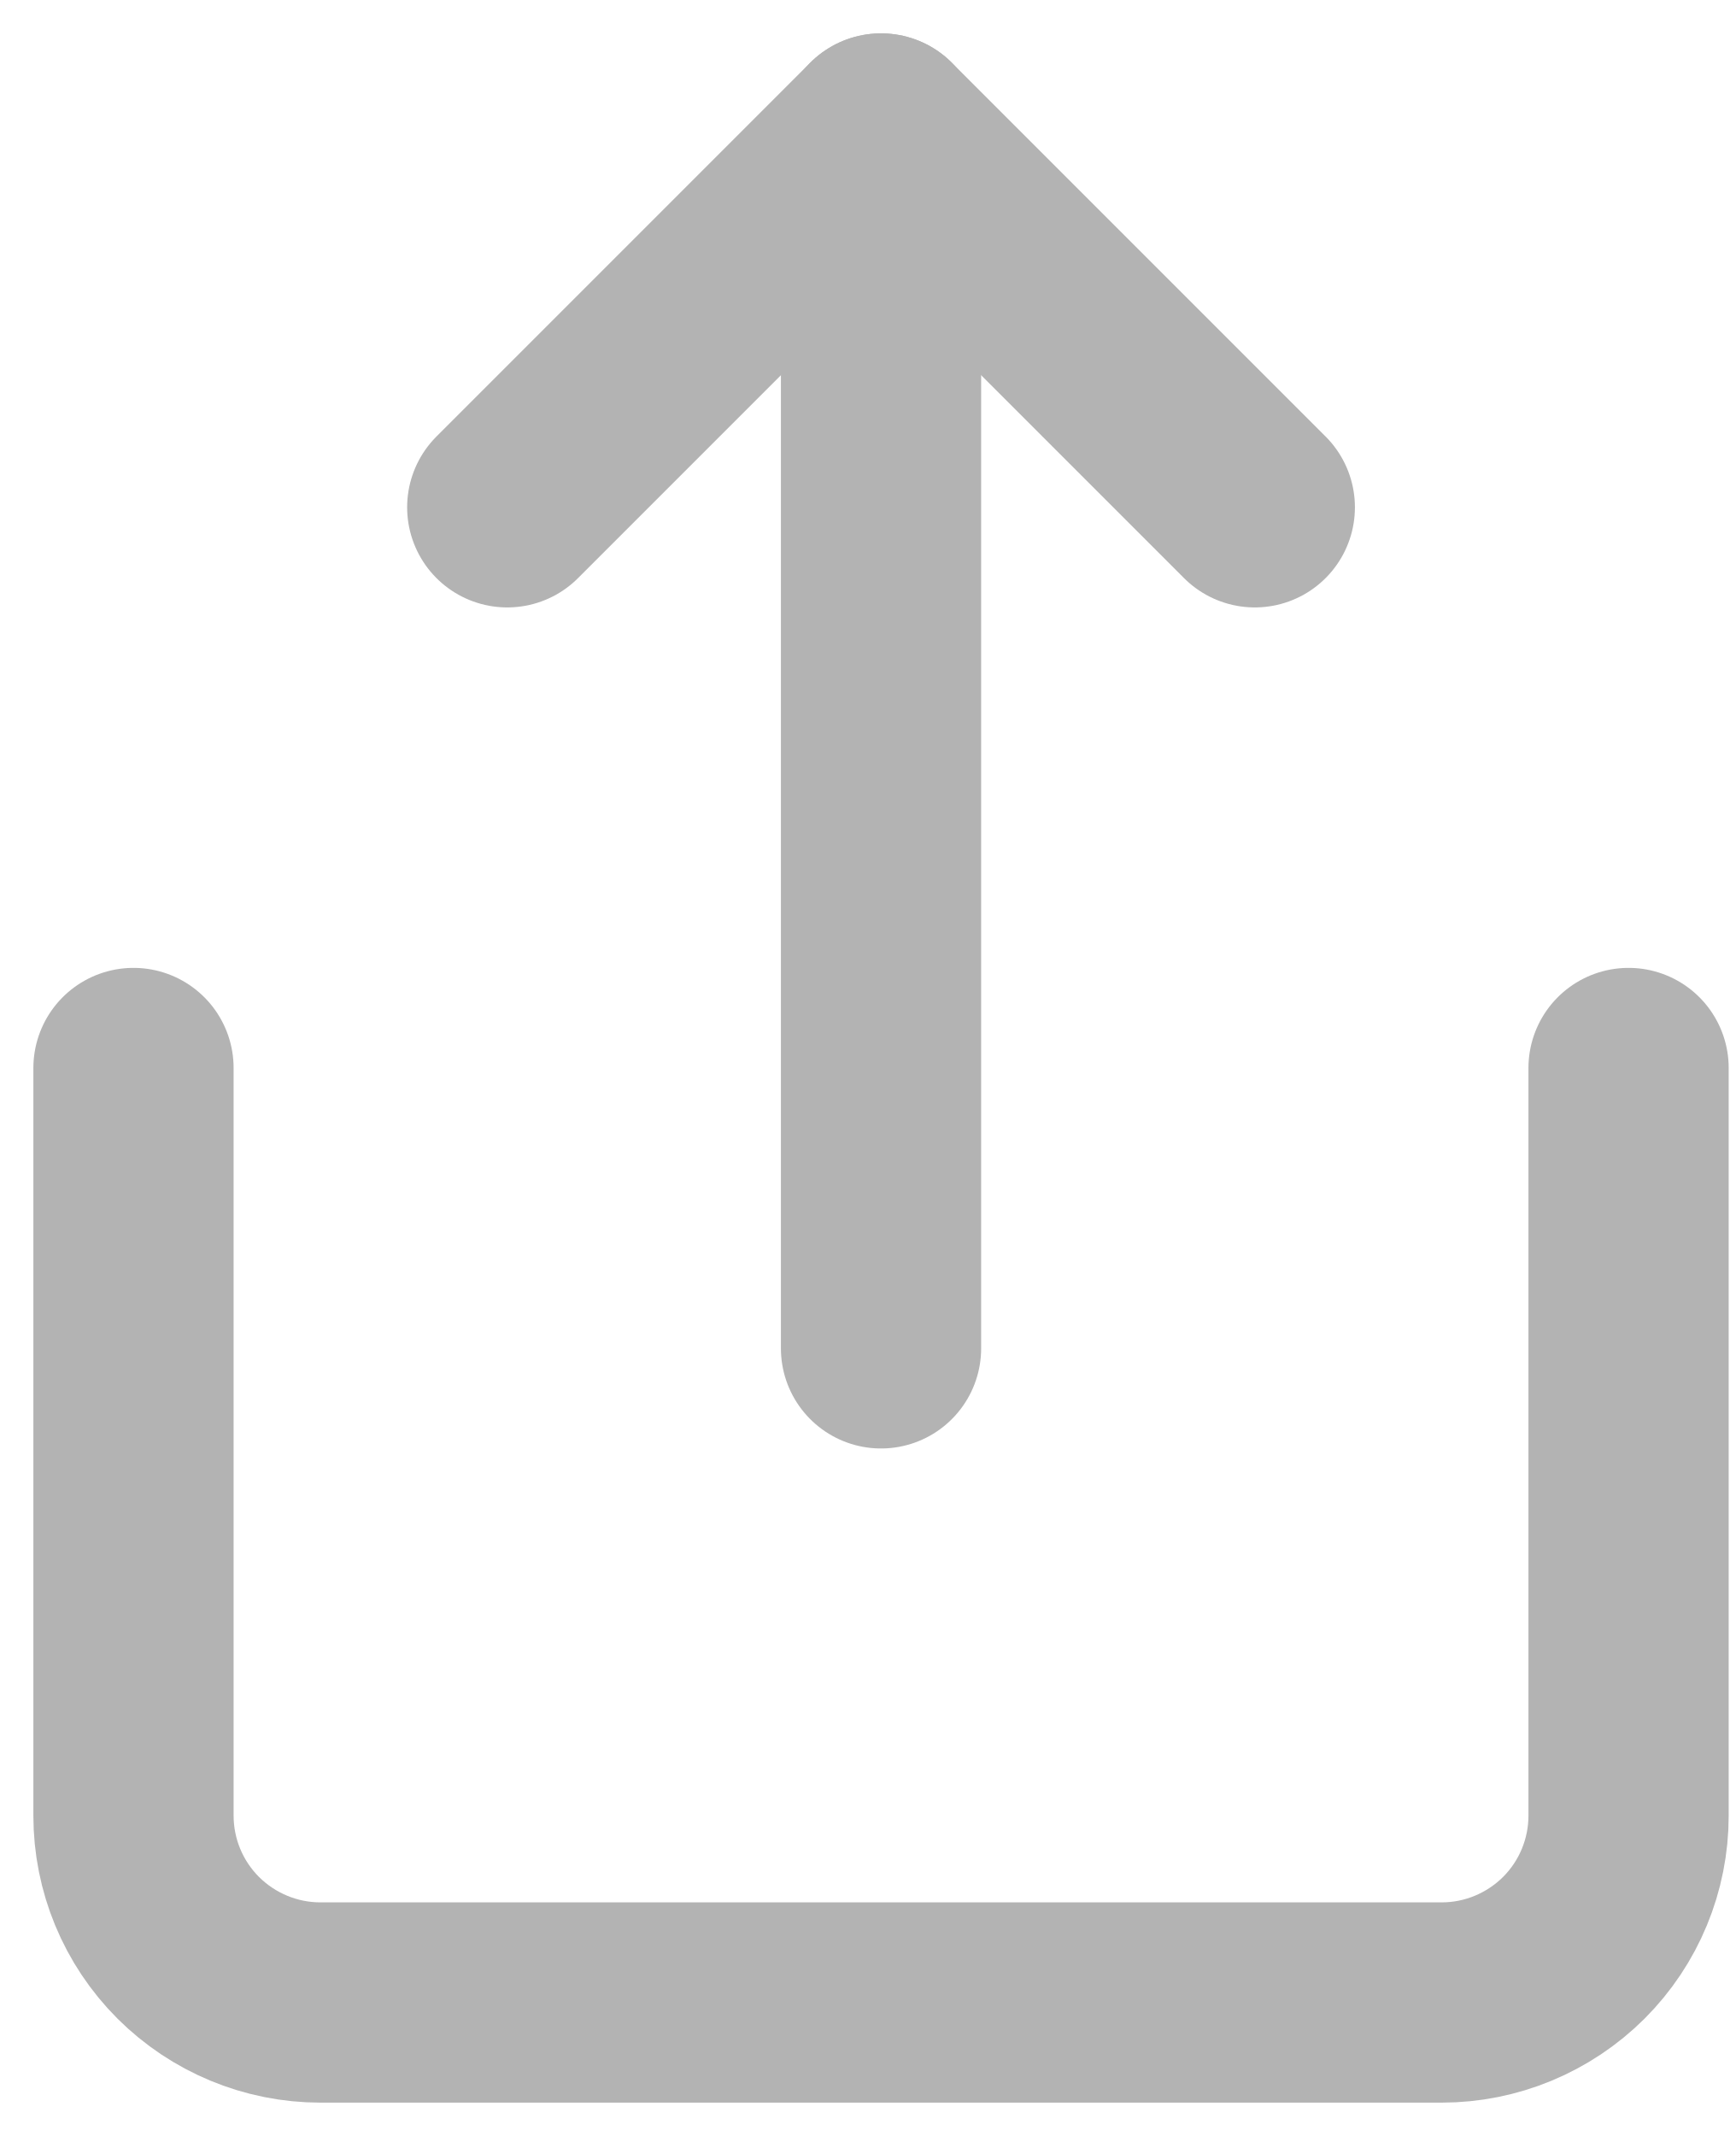
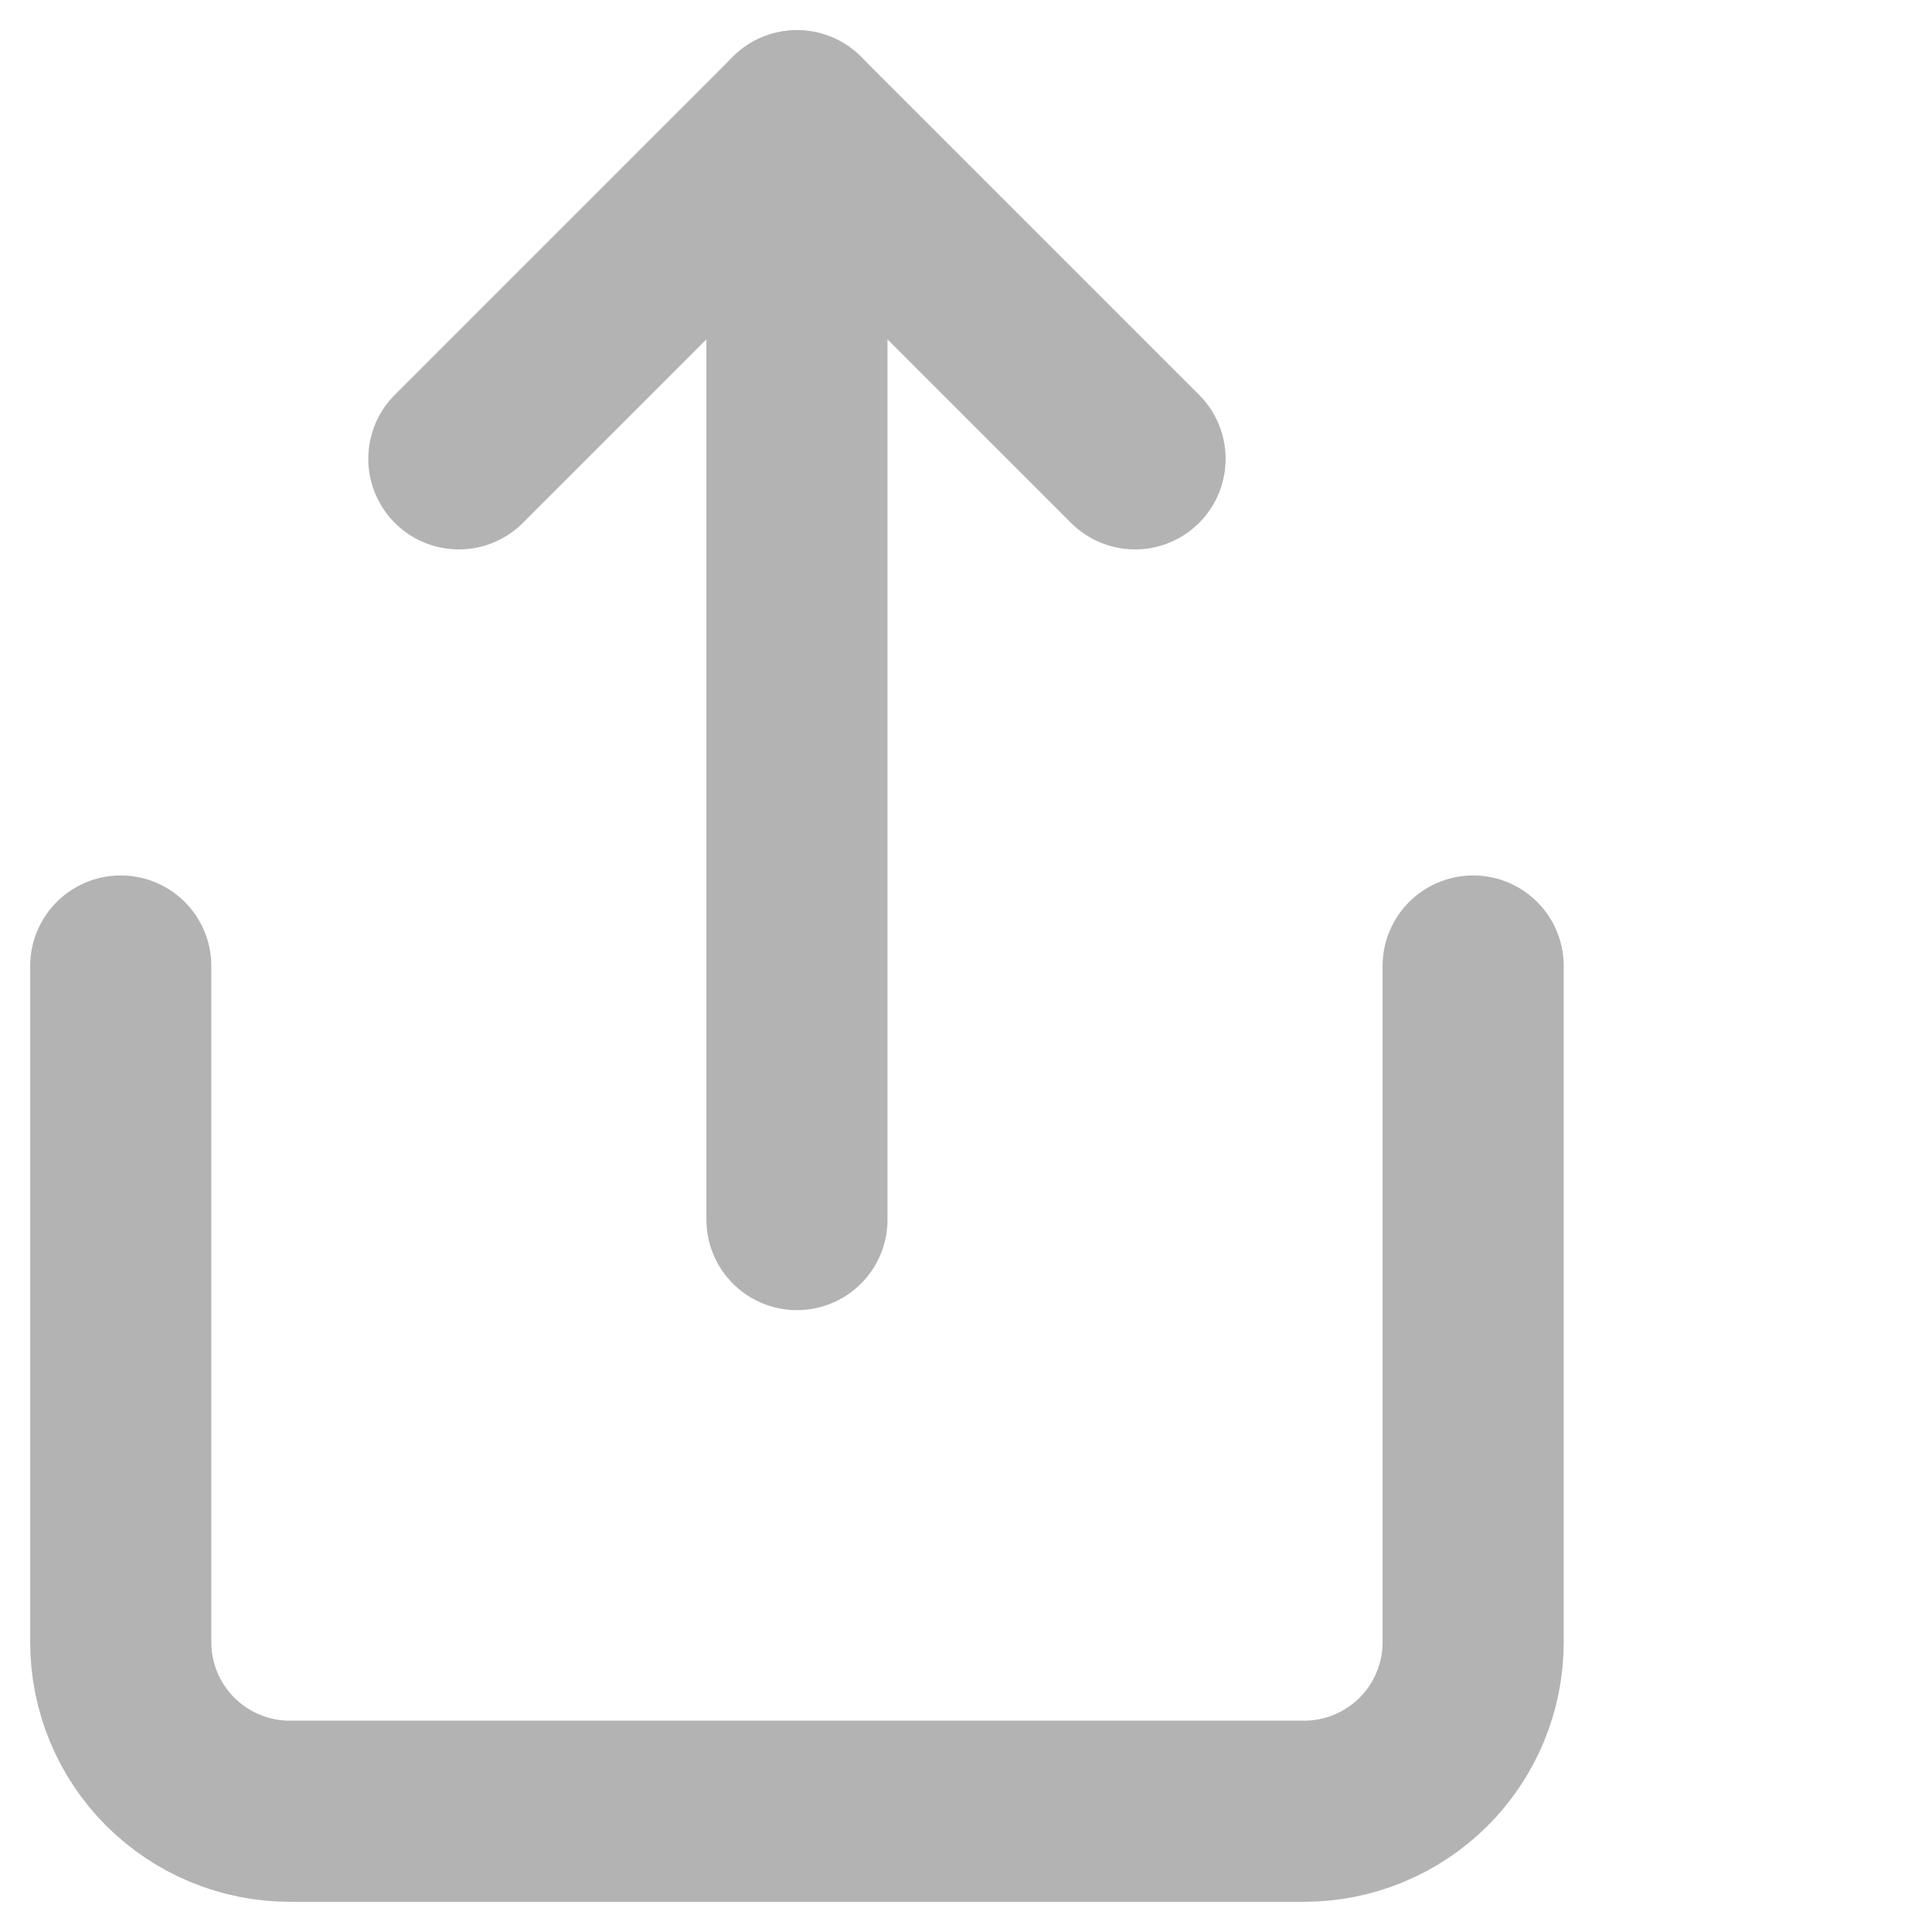
- <svg xmlns="http://www.w3.org/2000/svg" width="13" height="16" viewBox="0 0 13 16" fill="none">
+ <svg xmlns="http://www.w3.org/2000/svg" width="16" height="16" viewBox="0 0 16 16" fill="none">
  <path d="M1 8V13.6C1 13.971 1.147 14.327 1.41 14.59C1.673 14.852 2.029 15 2.4 15H10.8C11.171 15 11.527 14.852 11.79 14.59C12.053 14.327 12.2 13.971 12.2 13.6V8" stroke="#B3B3B3" stroke-width="1.5" stroke-linecap="round" stroke-linejoin="round" />
  <path d="M9.4 3.8L6.6 1L3.8 3.8" stroke="#B3B3B3" stroke-width="1.5" stroke-linecap="round" stroke-linejoin="round" />
  <path d="M6.6 1V10.1" stroke="#B3B3B3" stroke-width="1.5" stroke-linecap="round" stroke-linejoin="round" />
</svg>
